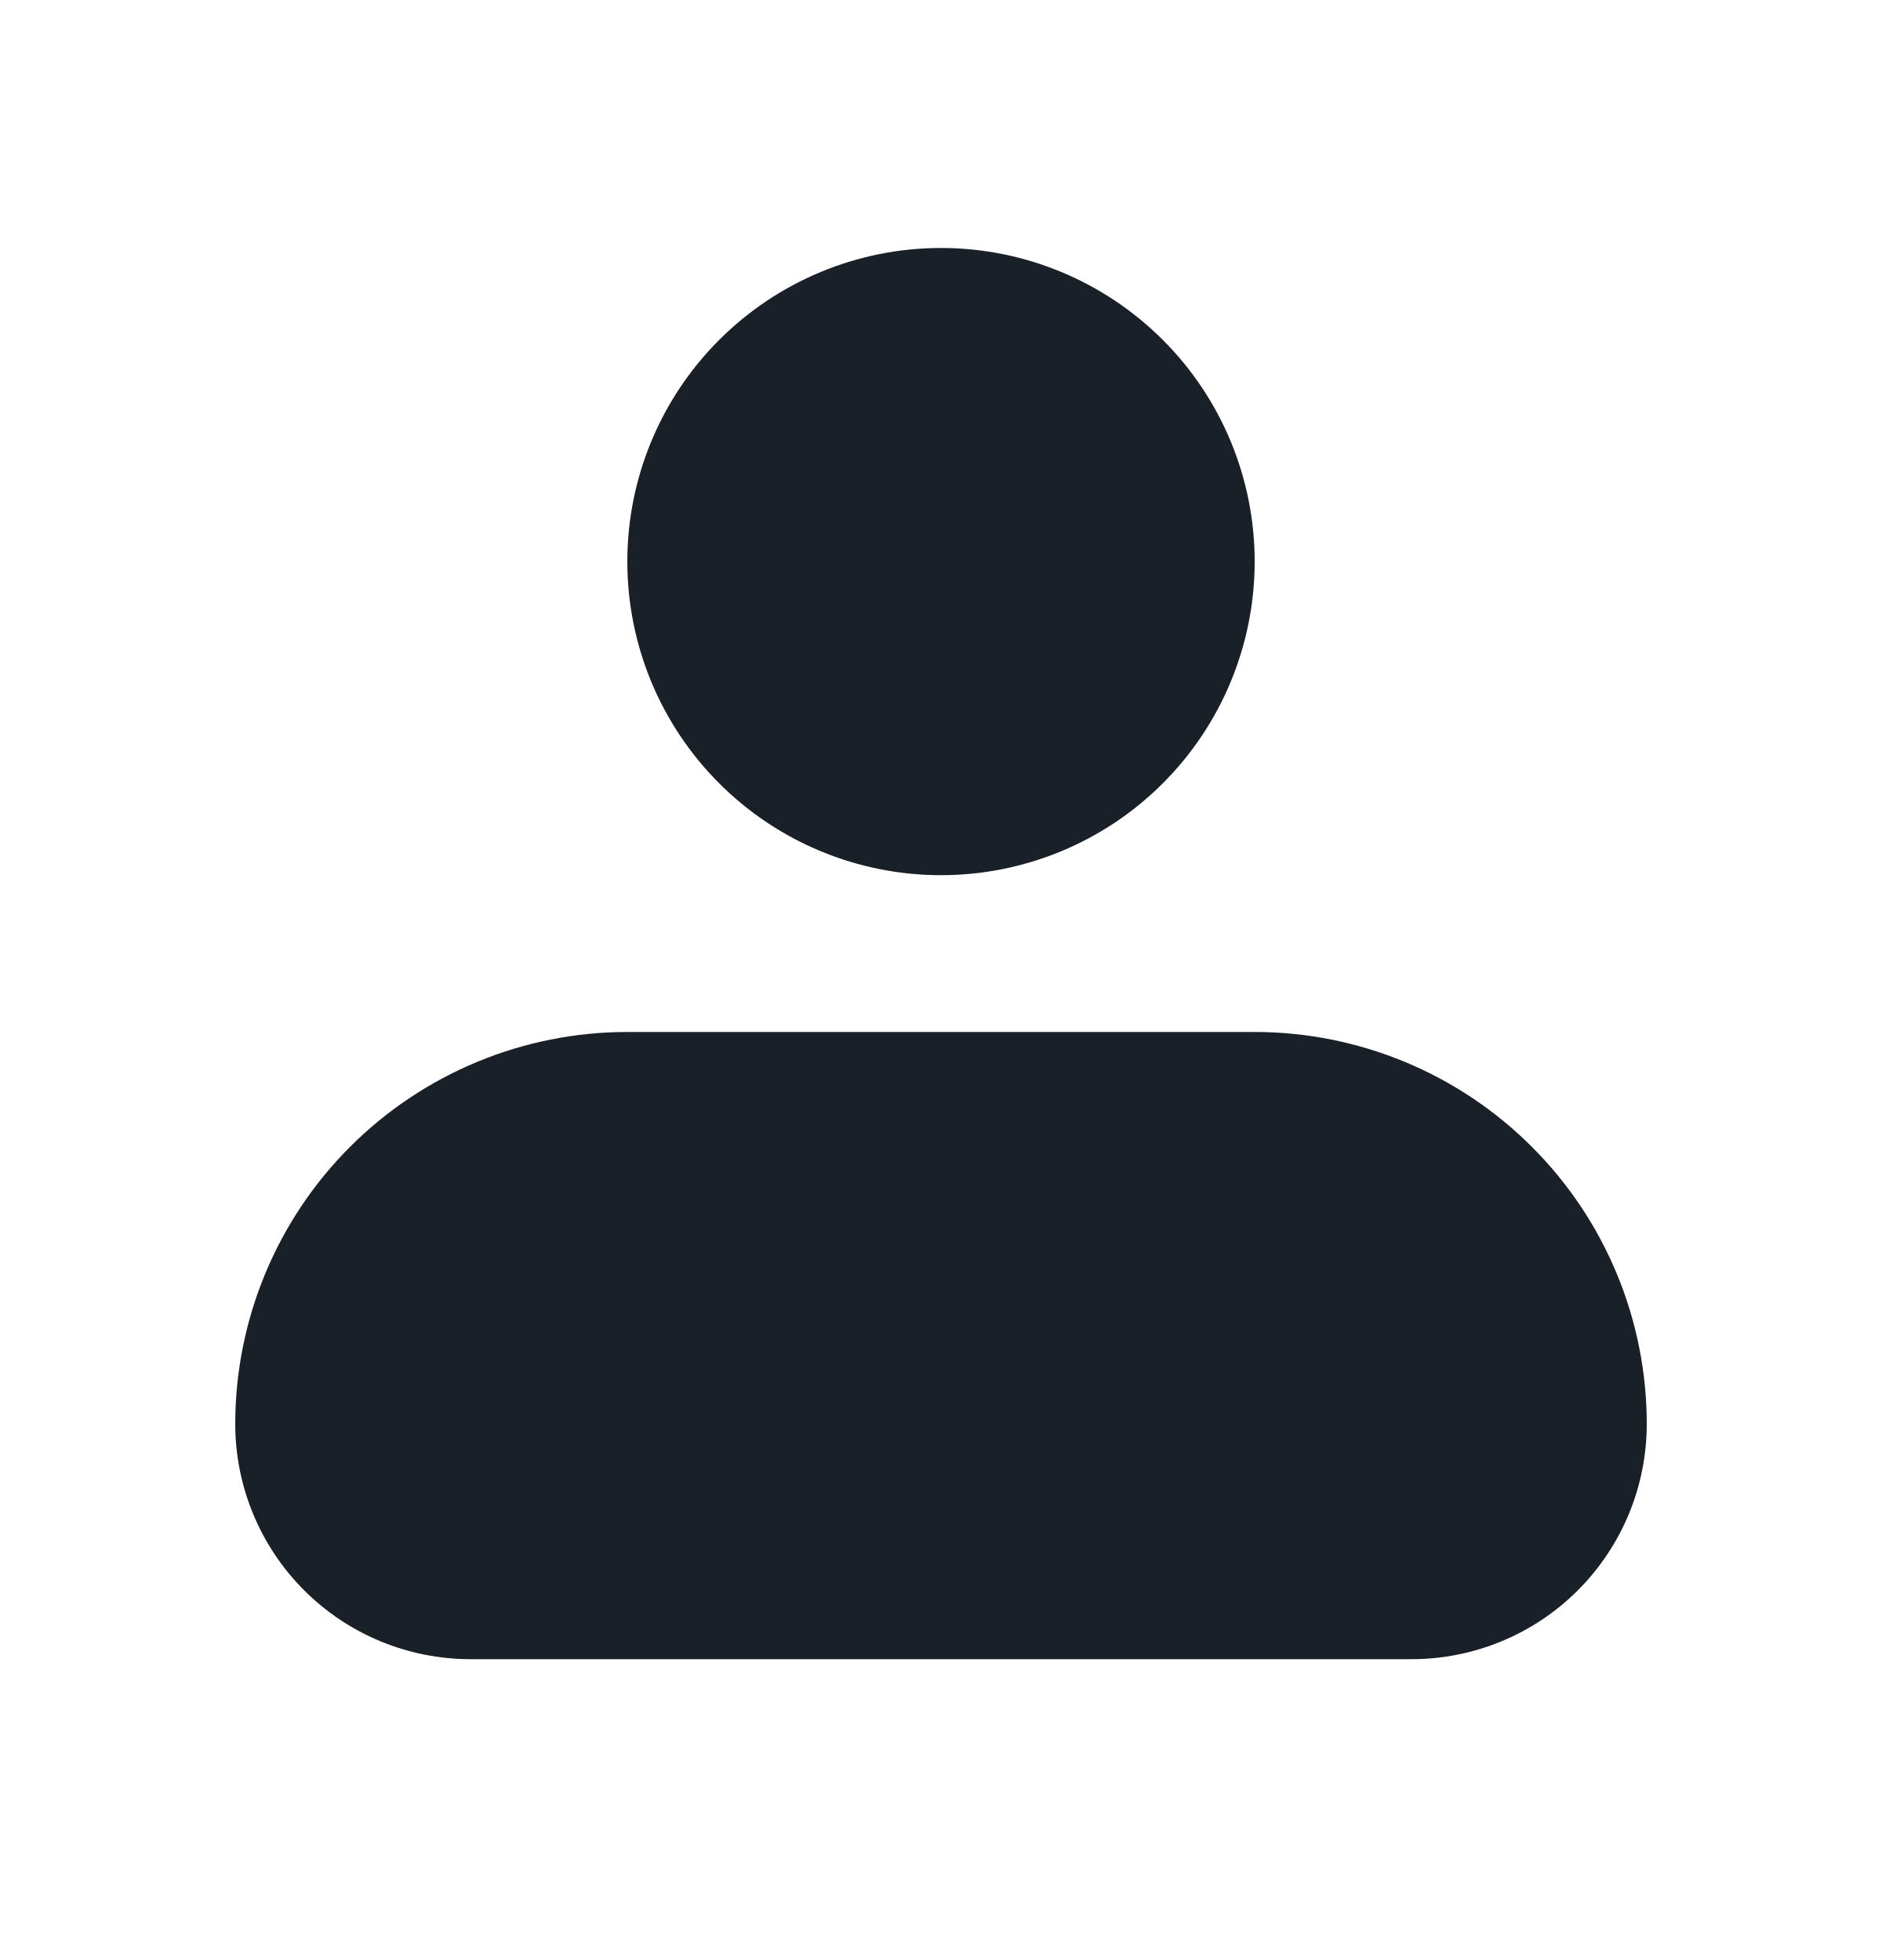
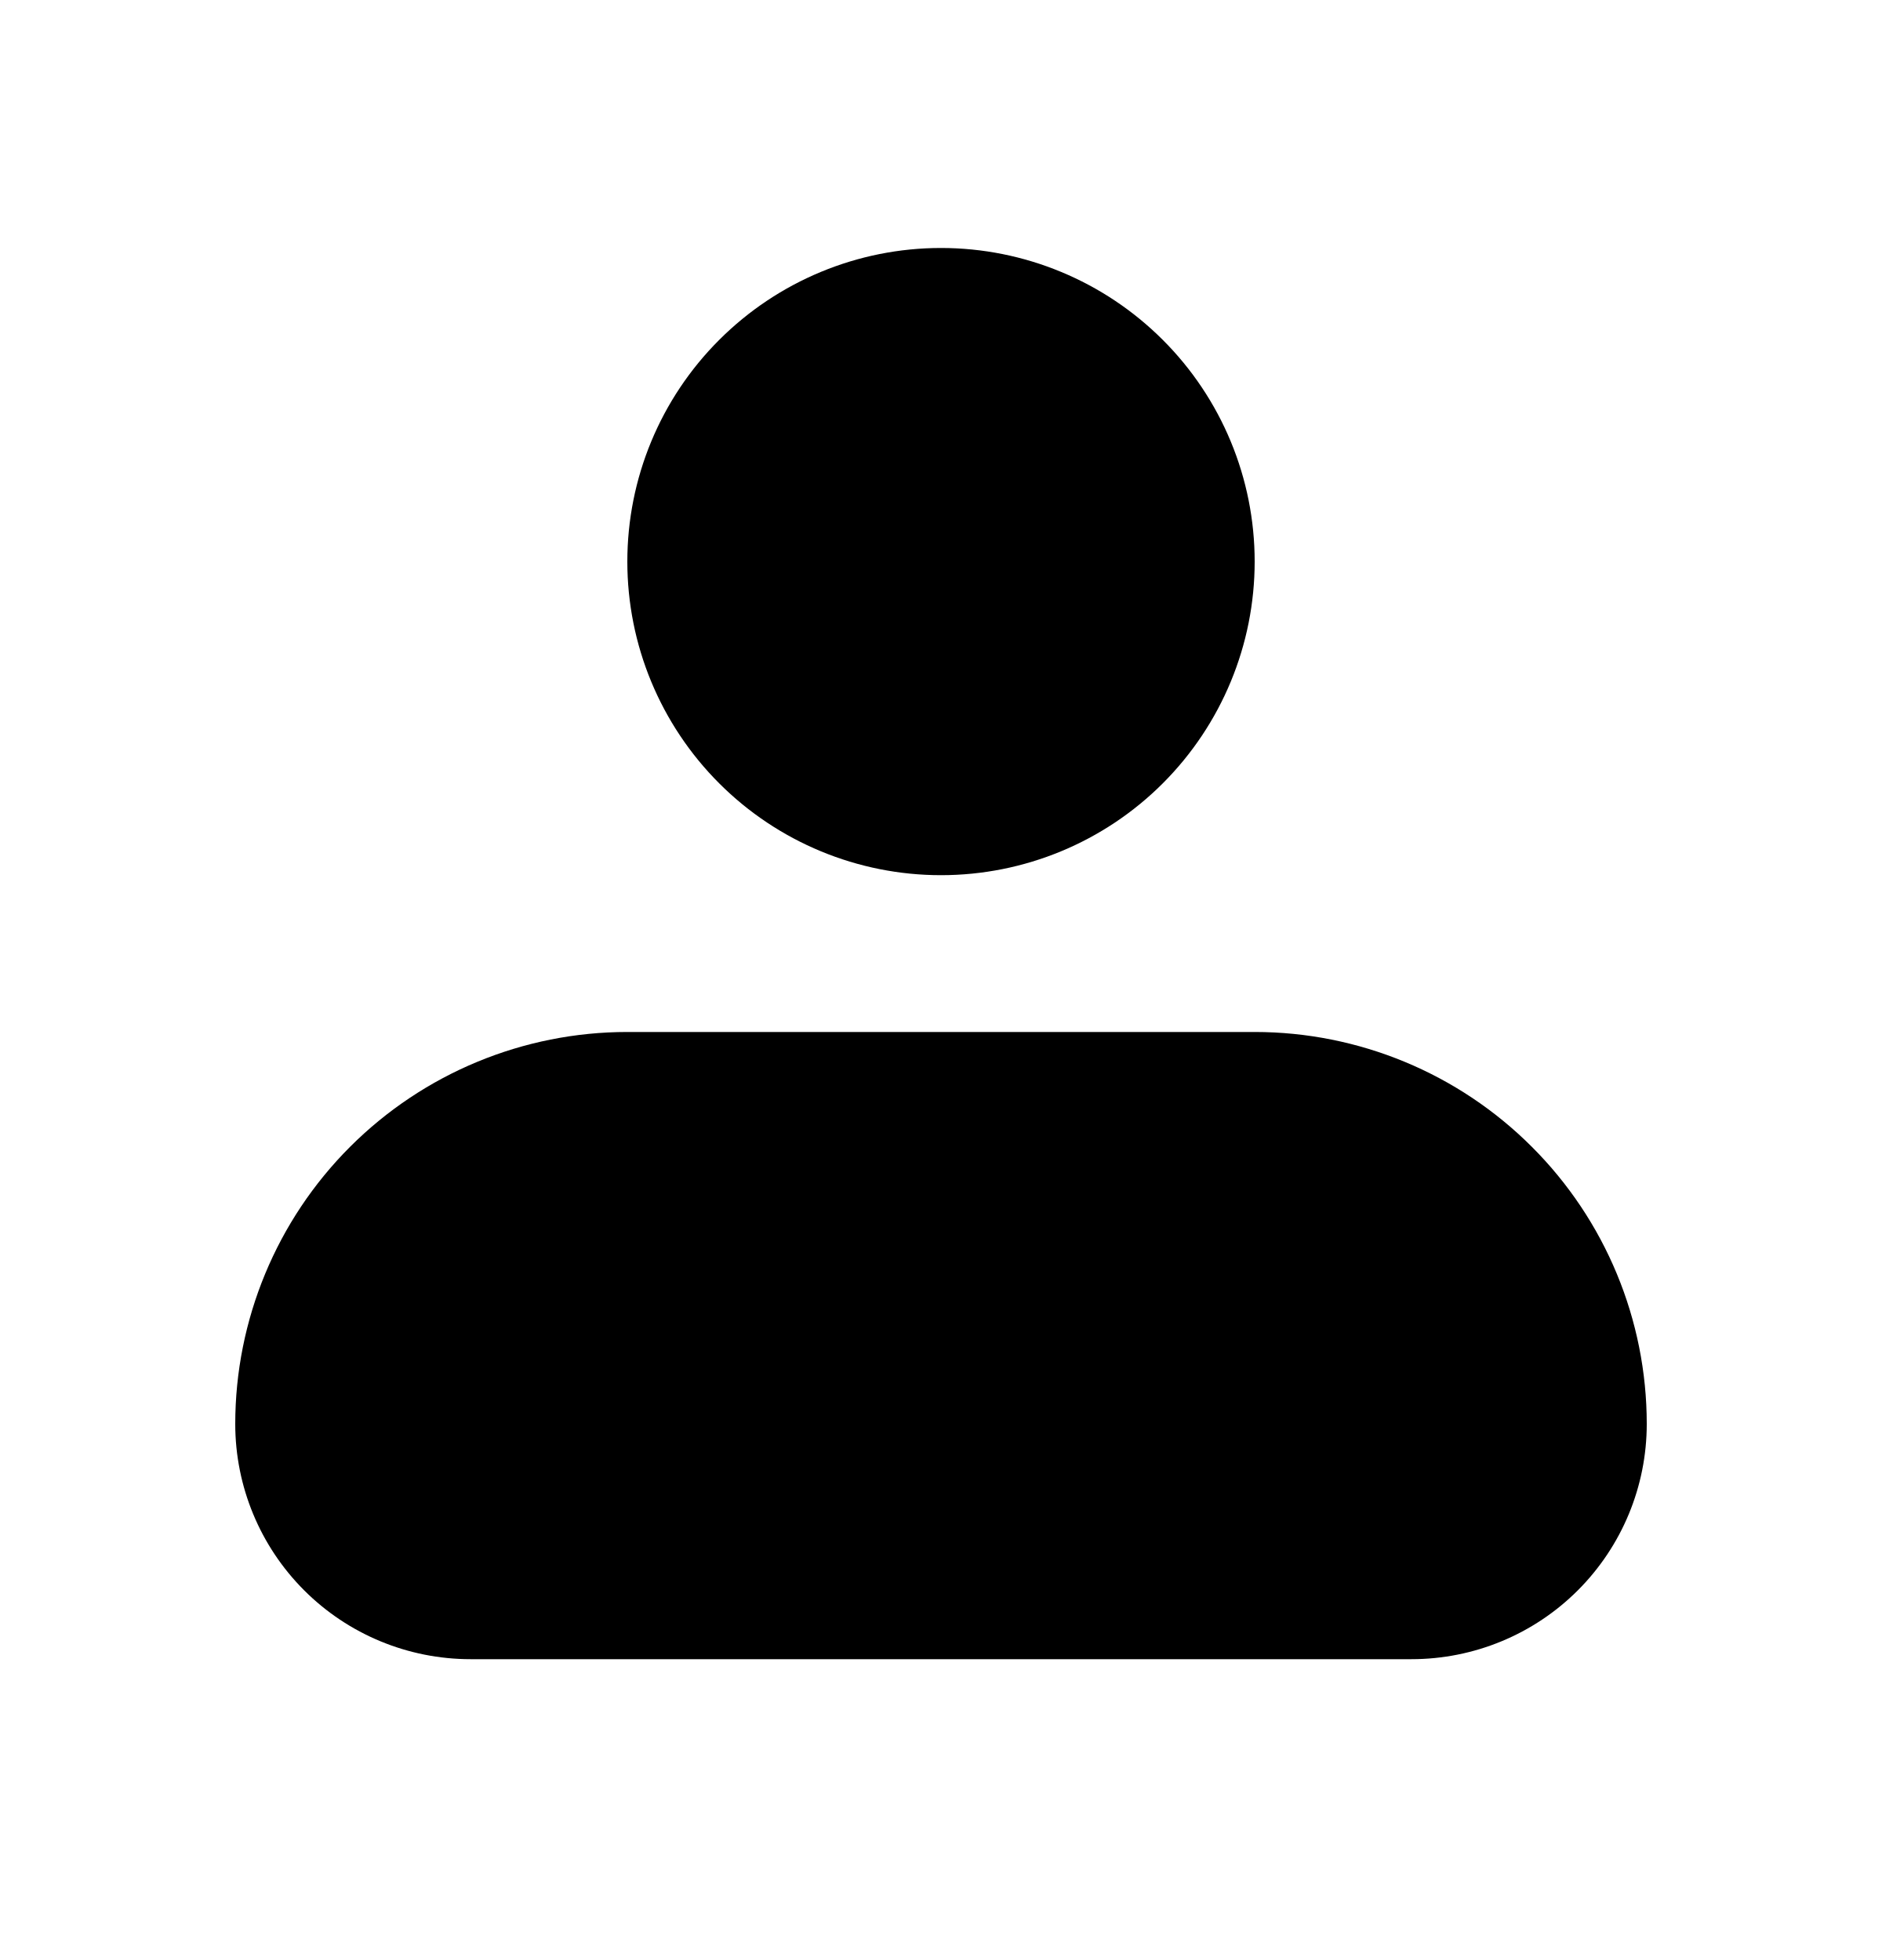
- <svg xmlns="http://www.w3.org/2000/svg" width="24" height="25" viewBox="0 0 24 25" fill="none">
-   <path fill-rule="evenodd" clip-rule="evenodd" d="M8 7.163C8 6.102 8.421 5.085 9.172 4.335C9.922 3.585 10.939 3.163 12 3.163C13.061 3.163 14.078 3.585 14.828 4.335C15.579 5.085 16 6.102 16 7.163C16 8.224 15.579 9.241 14.828 9.992C14.078 10.742 13.061 11.163 12 11.163C10.939 11.163 9.922 10.742 9.172 9.992C8.421 9.241 8 8.224 8 7.163ZM8 13.163C6.674 13.163 5.402 13.69 4.464 14.628C3.527 15.565 3 16.837 3 18.163C3 18.959 3.316 19.722 3.879 20.285C4.441 20.847 5.204 21.163 6 21.163H18C18.796 21.163 19.559 20.847 20.121 20.285C20.684 19.722 21 18.959 21 18.163C21 16.837 20.473 15.565 19.535 14.628C18.598 13.69 17.326 13.163 16 13.163H8Z" fill="#192028" />
+ <svg xmlns="http://www.w3.org/2000/svg" width="24" height="25" viewBox="0 0 24 25">
+   <path fill-rule="evenodd" clip-rule="evenodd" d="M8 7.163C8 6.102 8.421 5.085 9.172 4.335C9.922 3.585 10.939 3.163 12 3.163C13.061 3.163 14.078 3.585 14.828 4.335C15.579 5.085 16 6.102 16 7.163C16 8.224 15.579 9.241 14.828 9.992C14.078 10.742 13.061 11.163 12 11.163C10.939 11.163 9.922 10.742 9.172 9.992C8.421 9.241 8 8.224 8 7.163ZM8 13.163C6.674 13.163 5.402 13.69 4.464 14.628C3.527 15.565 3 16.837 3 18.163C3 18.959 3.316 19.722 3.879 20.285C4.441 20.847 5.204 21.163 6 21.163H18C18.796 21.163 19.559 20.847 20.121 20.285C20.684 19.722 21 18.959 21 18.163C21 16.837 20.473 15.565 19.535 14.628C18.598 13.69 17.326 13.163 16 13.163H8Z" />
</svg>
